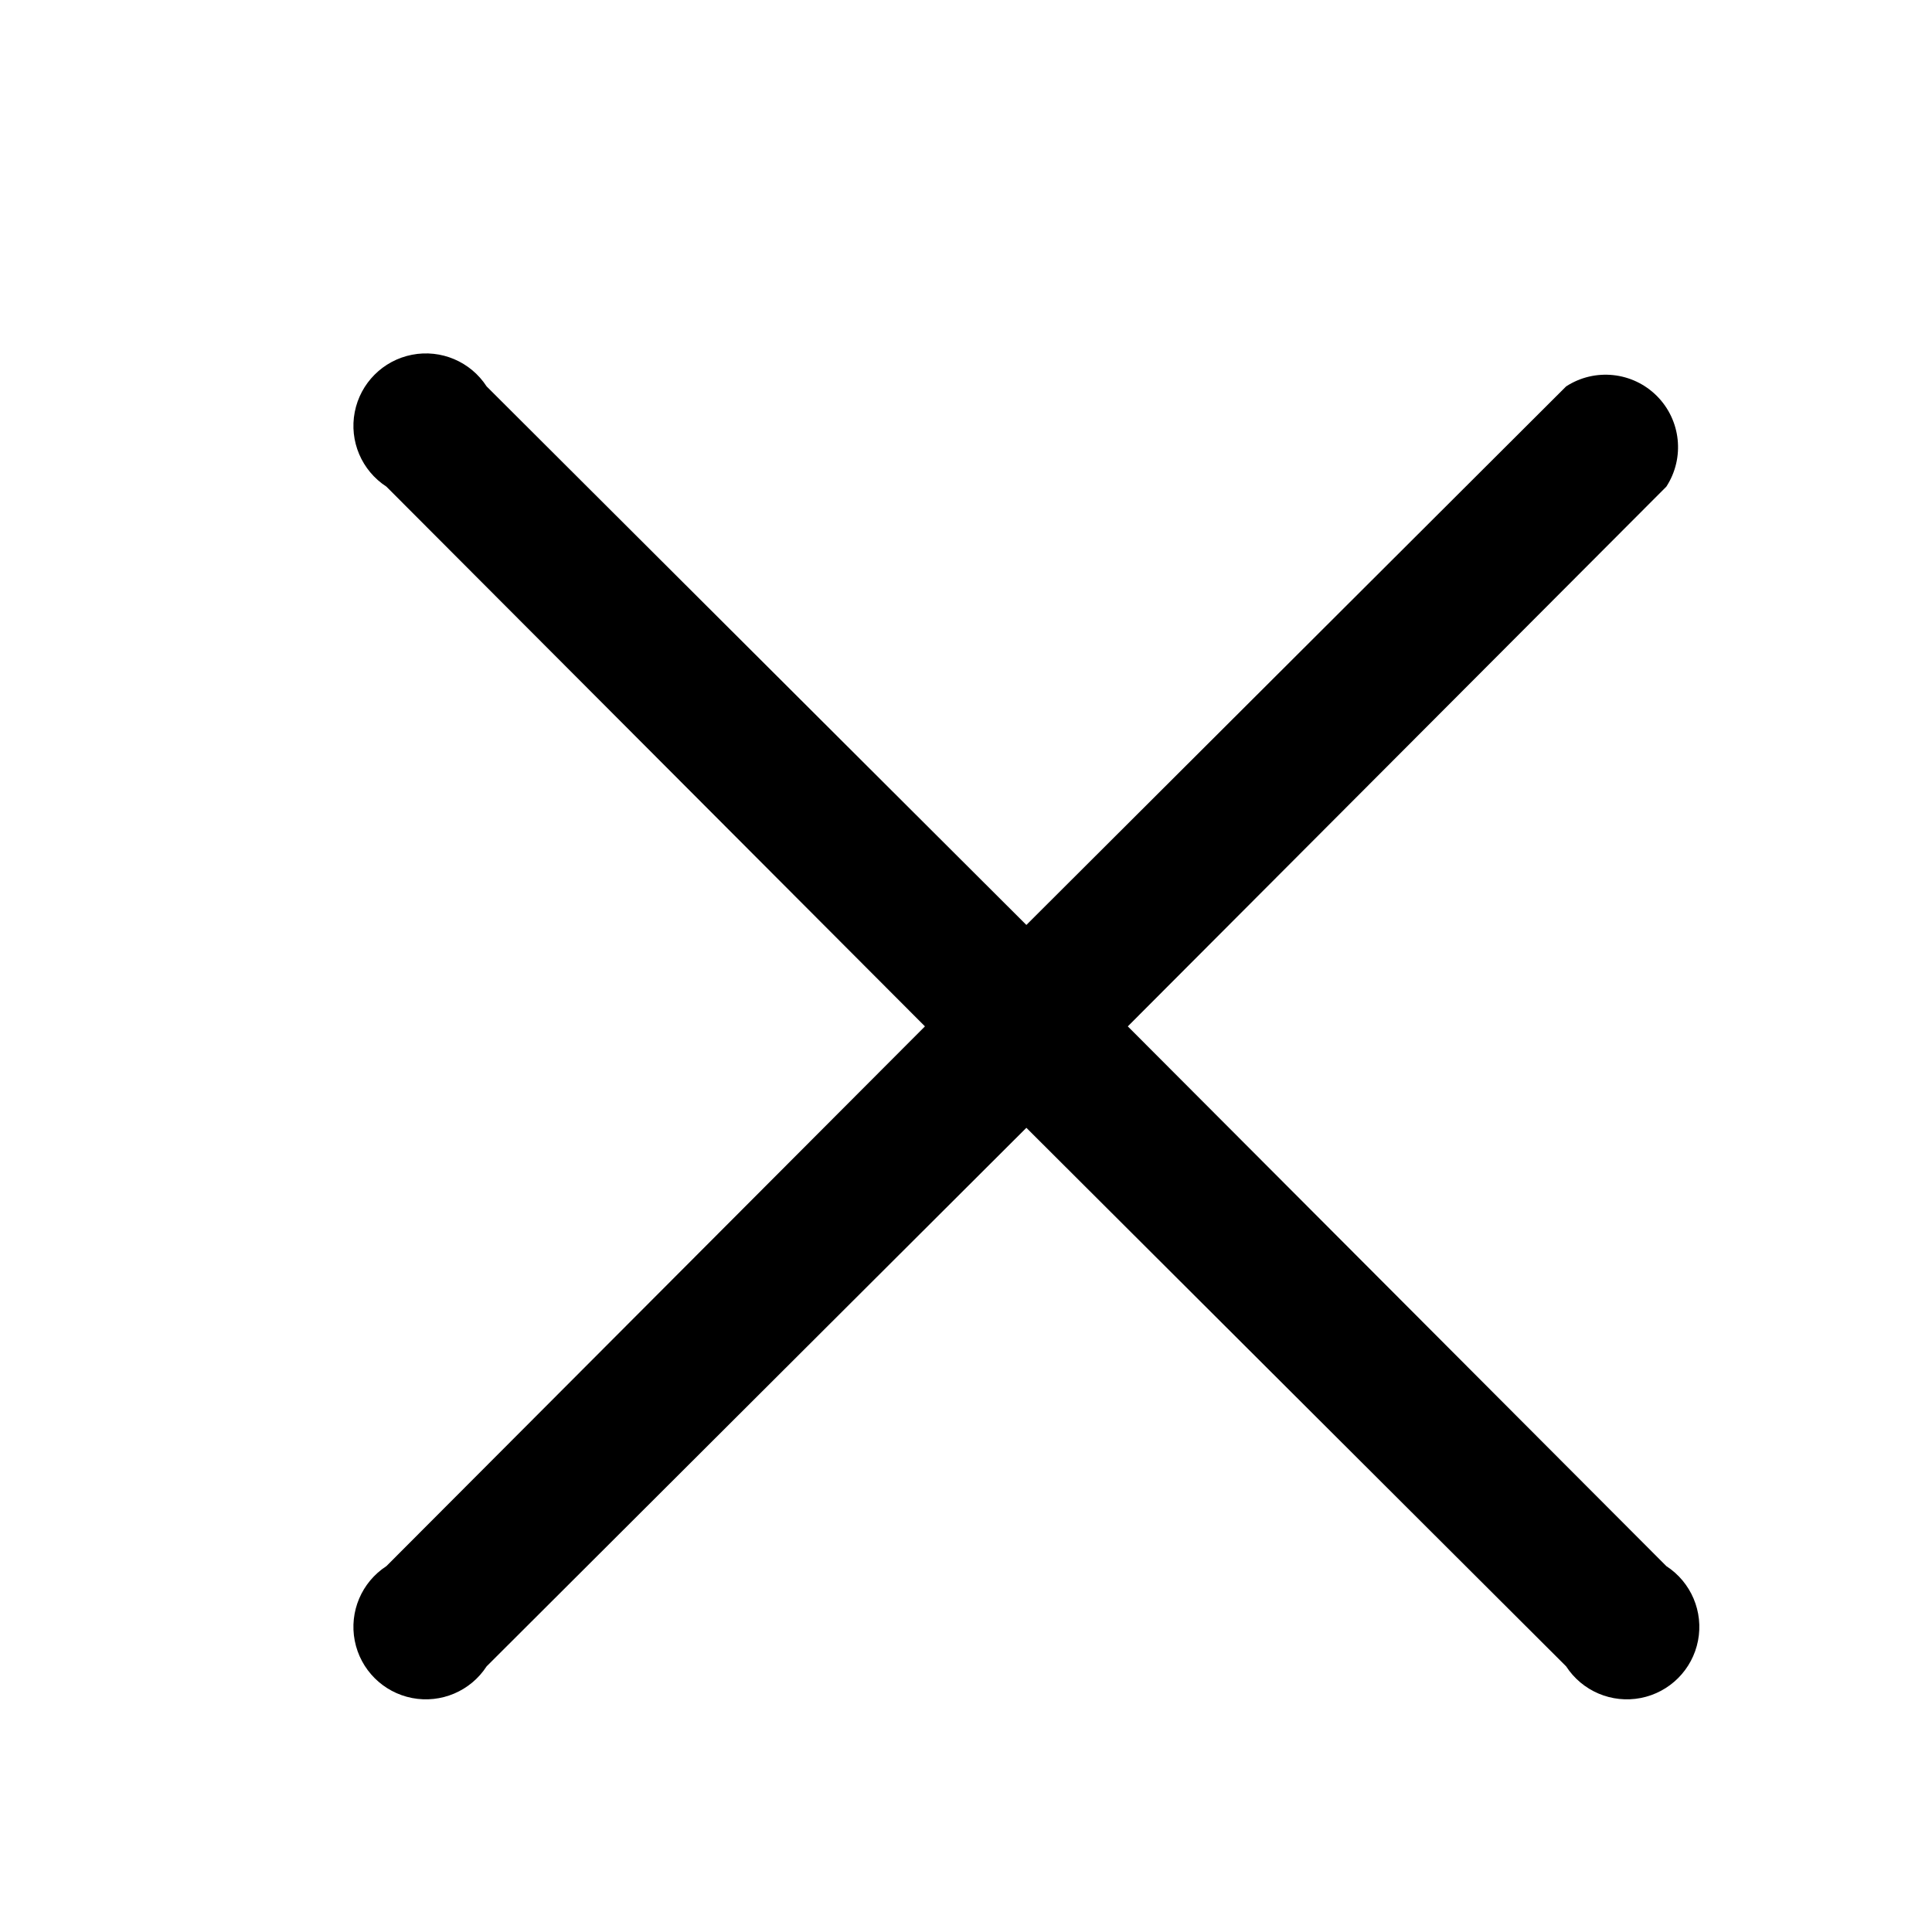
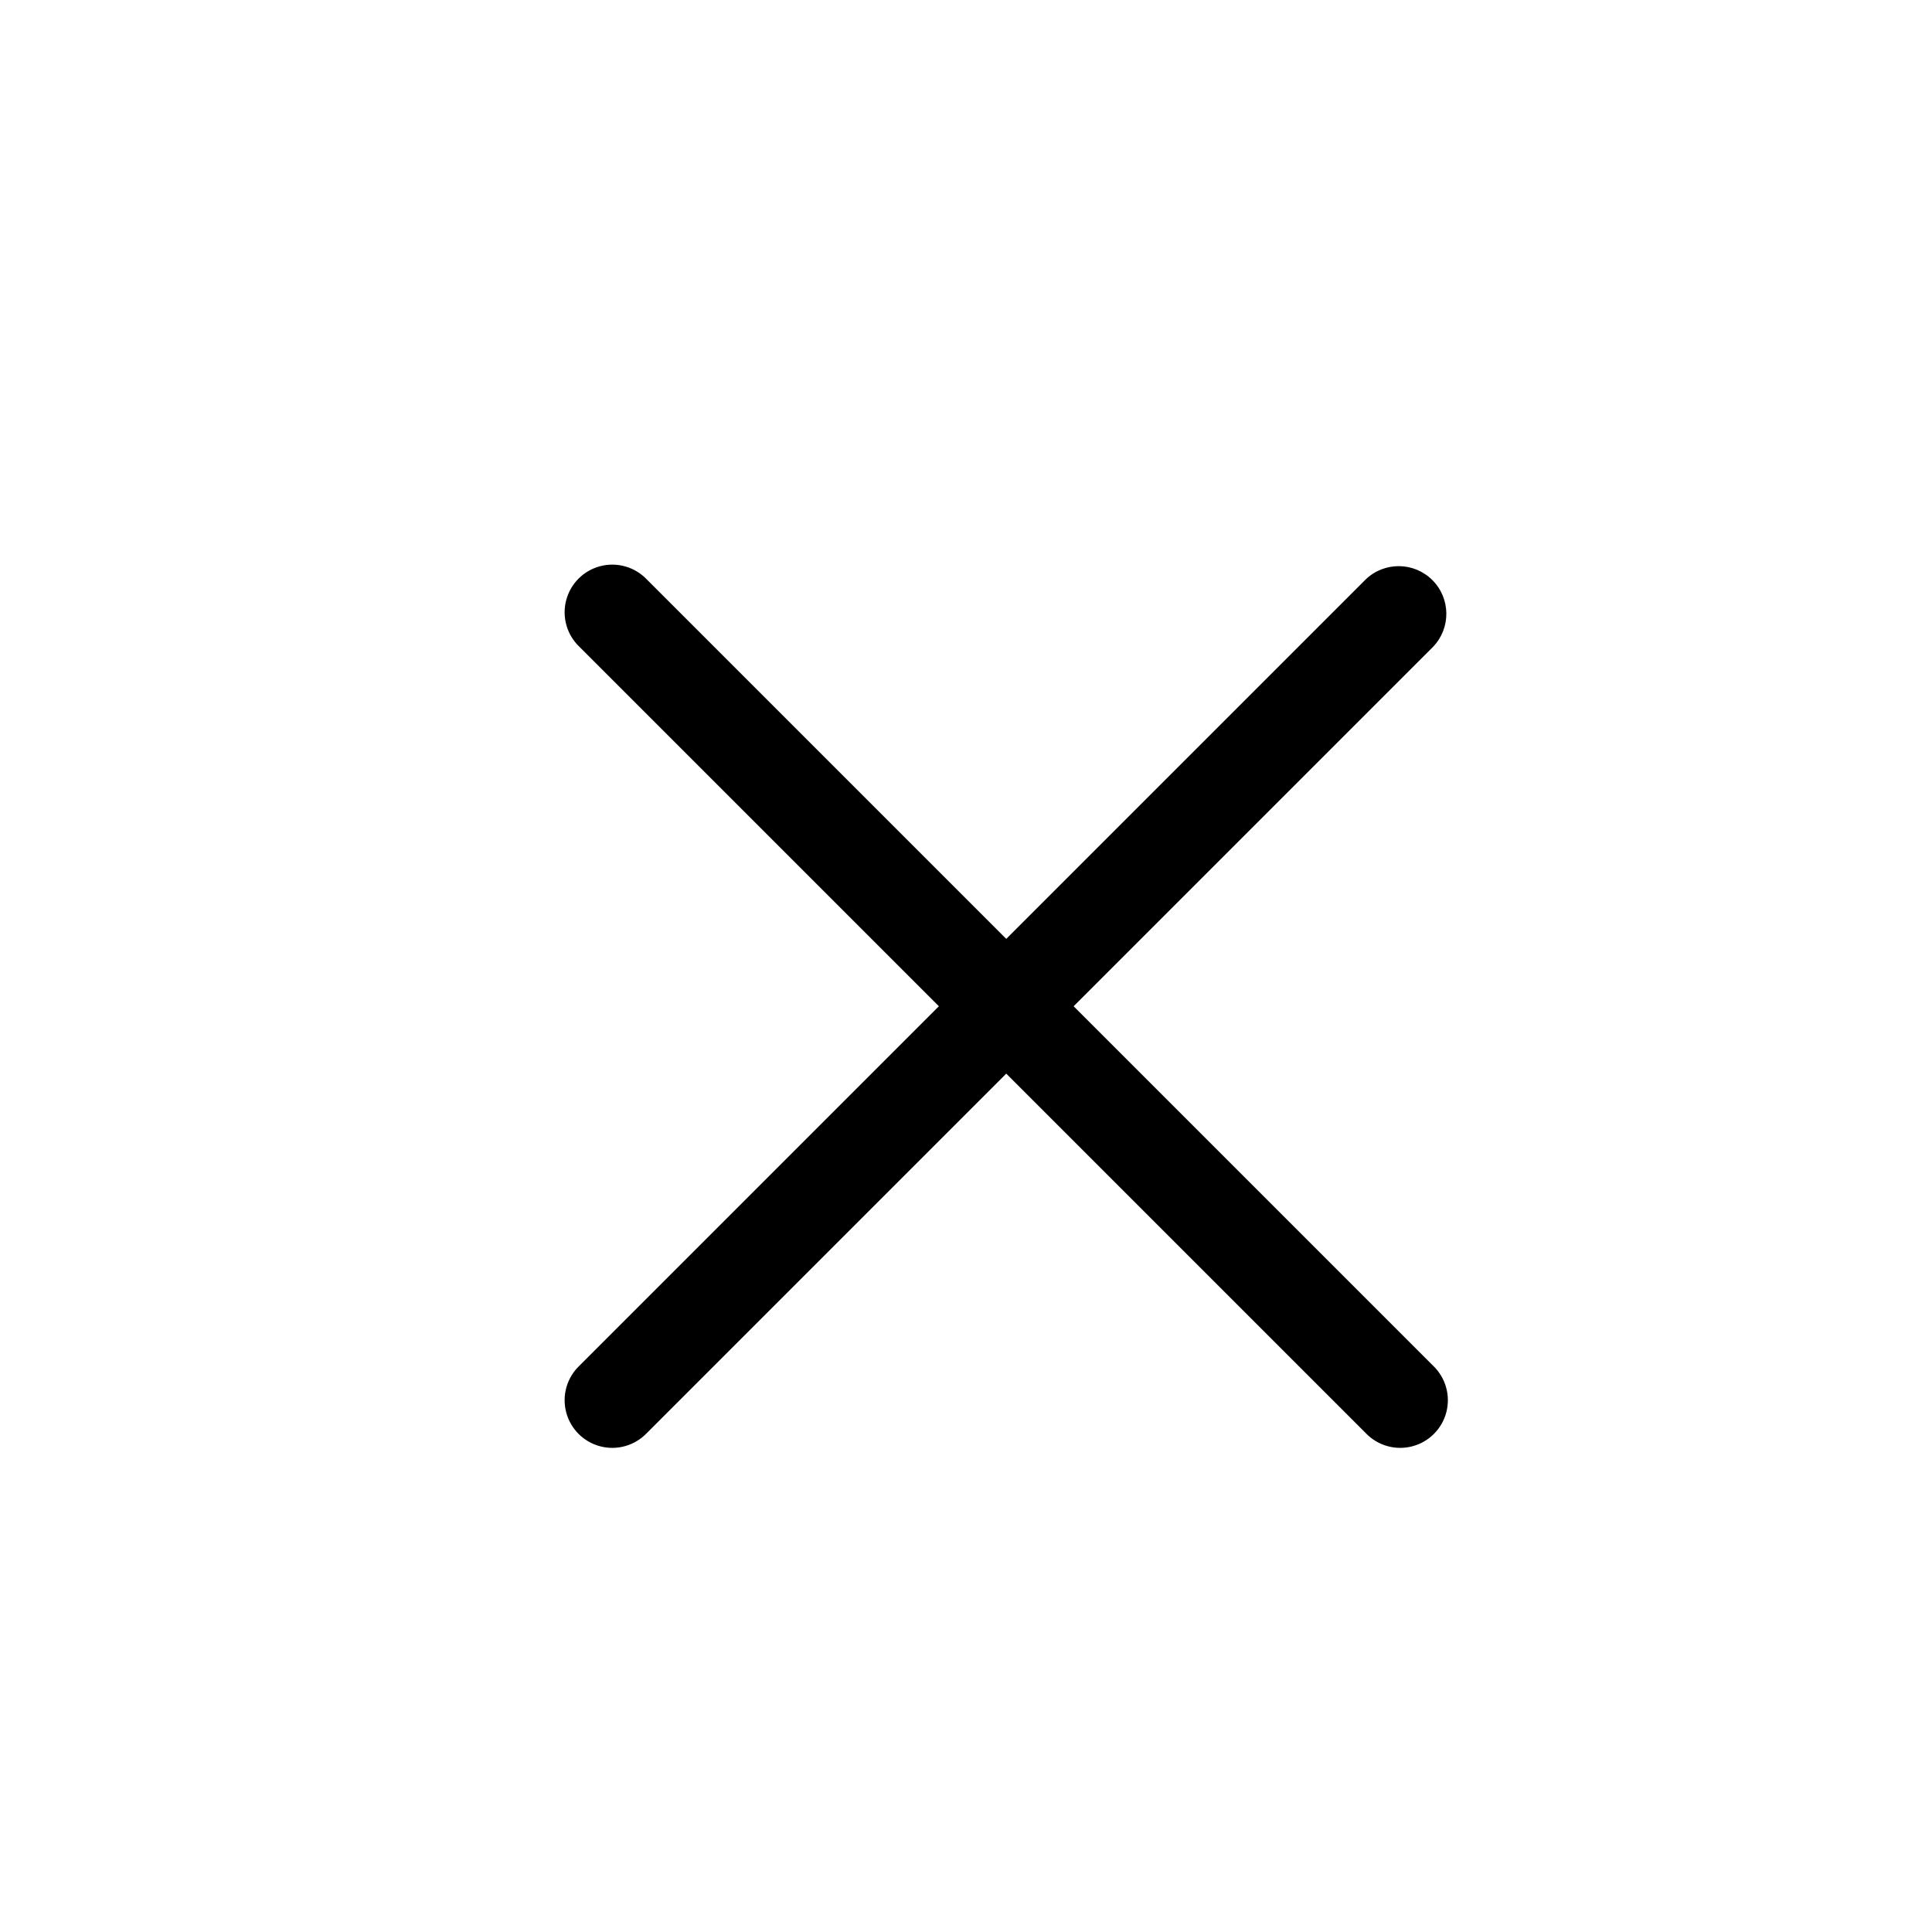
- <svg xmlns="http://www.w3.org/2000/svg" width="24" height="24" viewBox="4 4 16 16" fill="currentColor">
-   <path d="M17.8 16.97l-4.46-4.47 4.46-4.47a.6.6 0 00-.83-.83l-4.47 4.46L8.03 7.2a.6.6 0 10-.83.83l4.46 4.47-4.46 4.47a.6.6 0 10.83.83l4.47-4.46 4.47 4.46a.6.6 0 10.83-.83z" fill-rule="evenodd" />
+ <svg xmlns="http://www.w3.org/2000/svg" viewBox="0 0 24 24">
+   <path d="M17.803 16.966L13.337 12.5l4.466-4.466a.592.592 0 00-.837-.837L12.5 11.663 8.034 7.197a.592.592 0 10-.837.837l4.466 4.466-4.466 4.466a.592.592 0 10.837.837l4.466-4.466 4.466 4.466a.592.592 0 10.837-.837z" fill-rule="evenodd" />
</svg>
